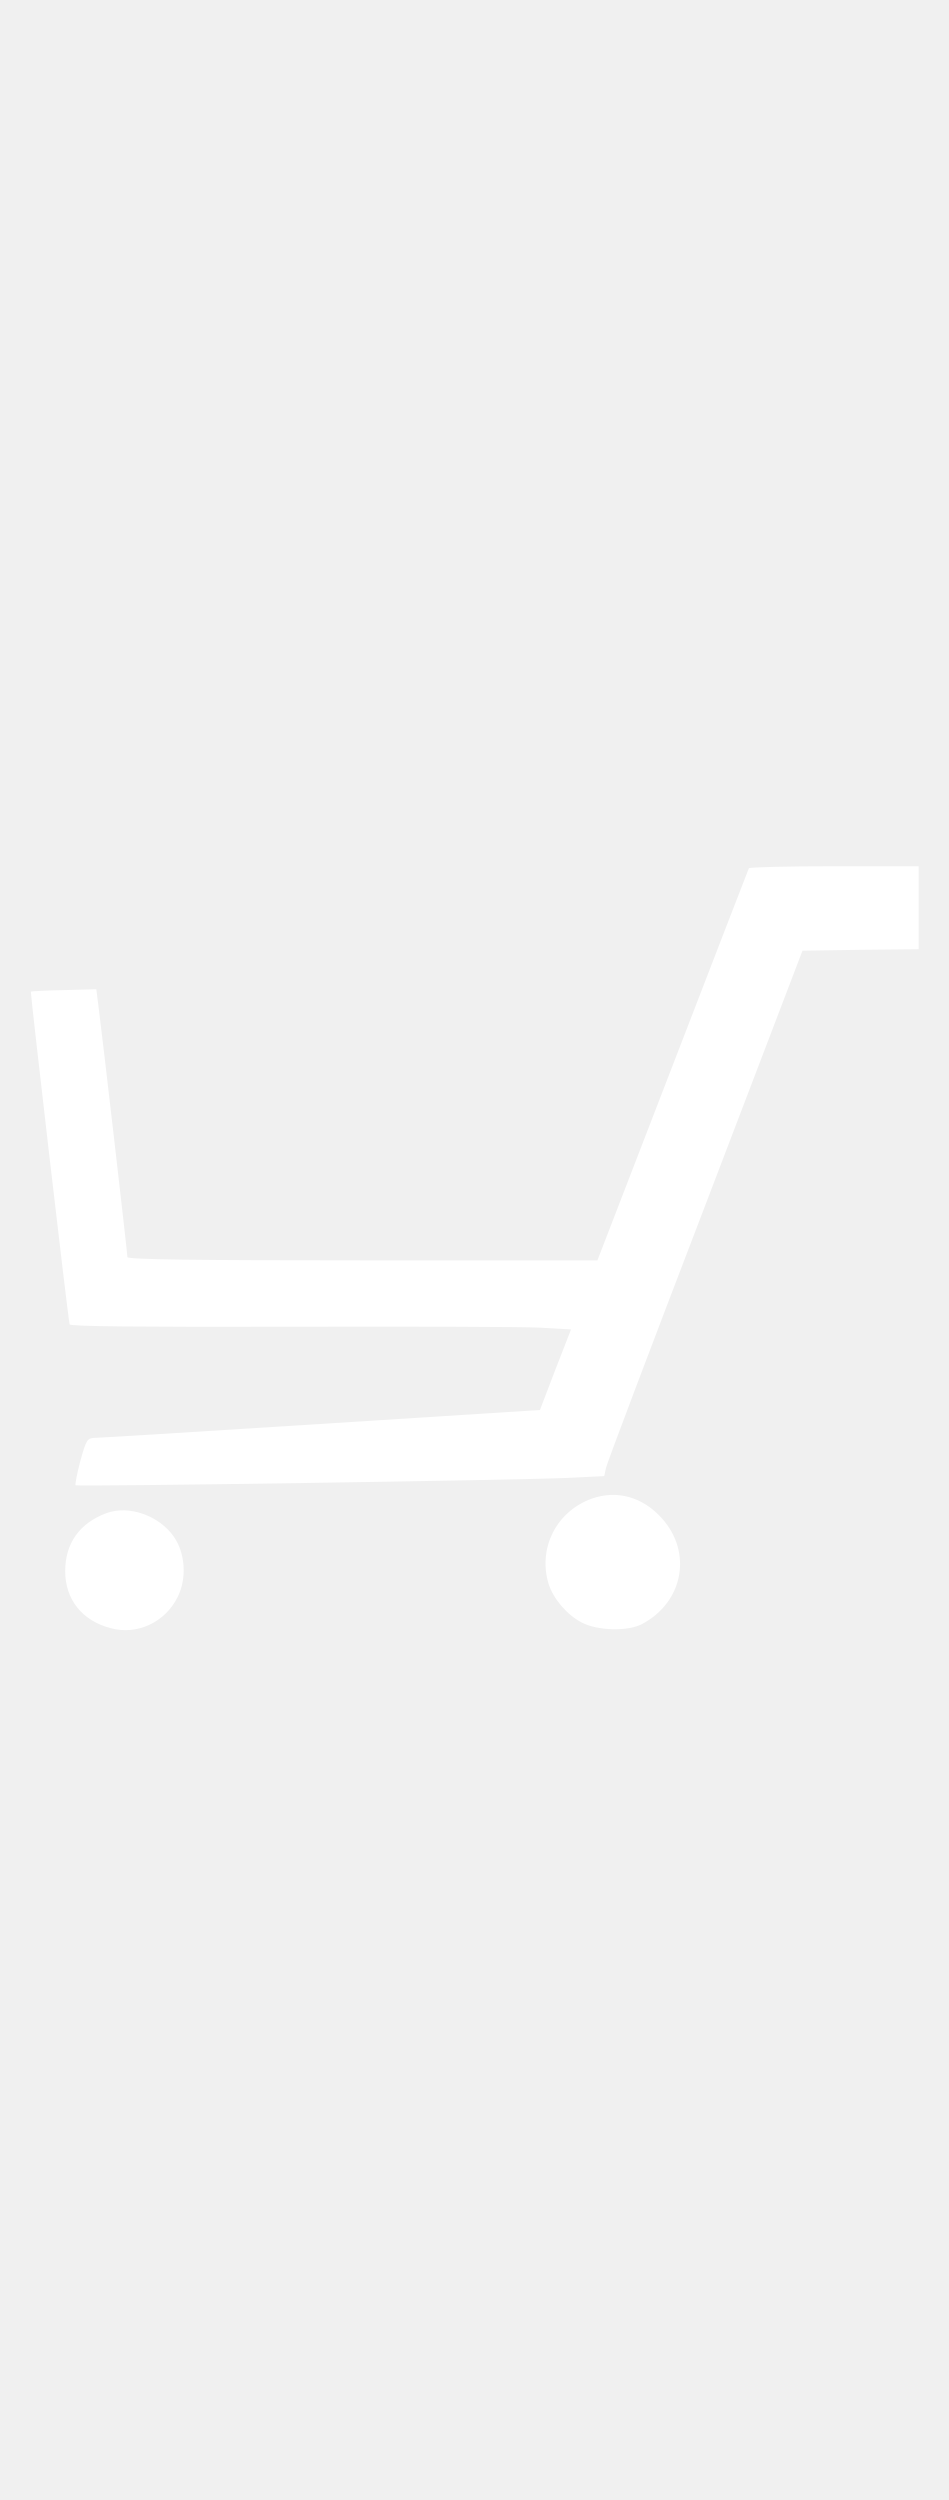
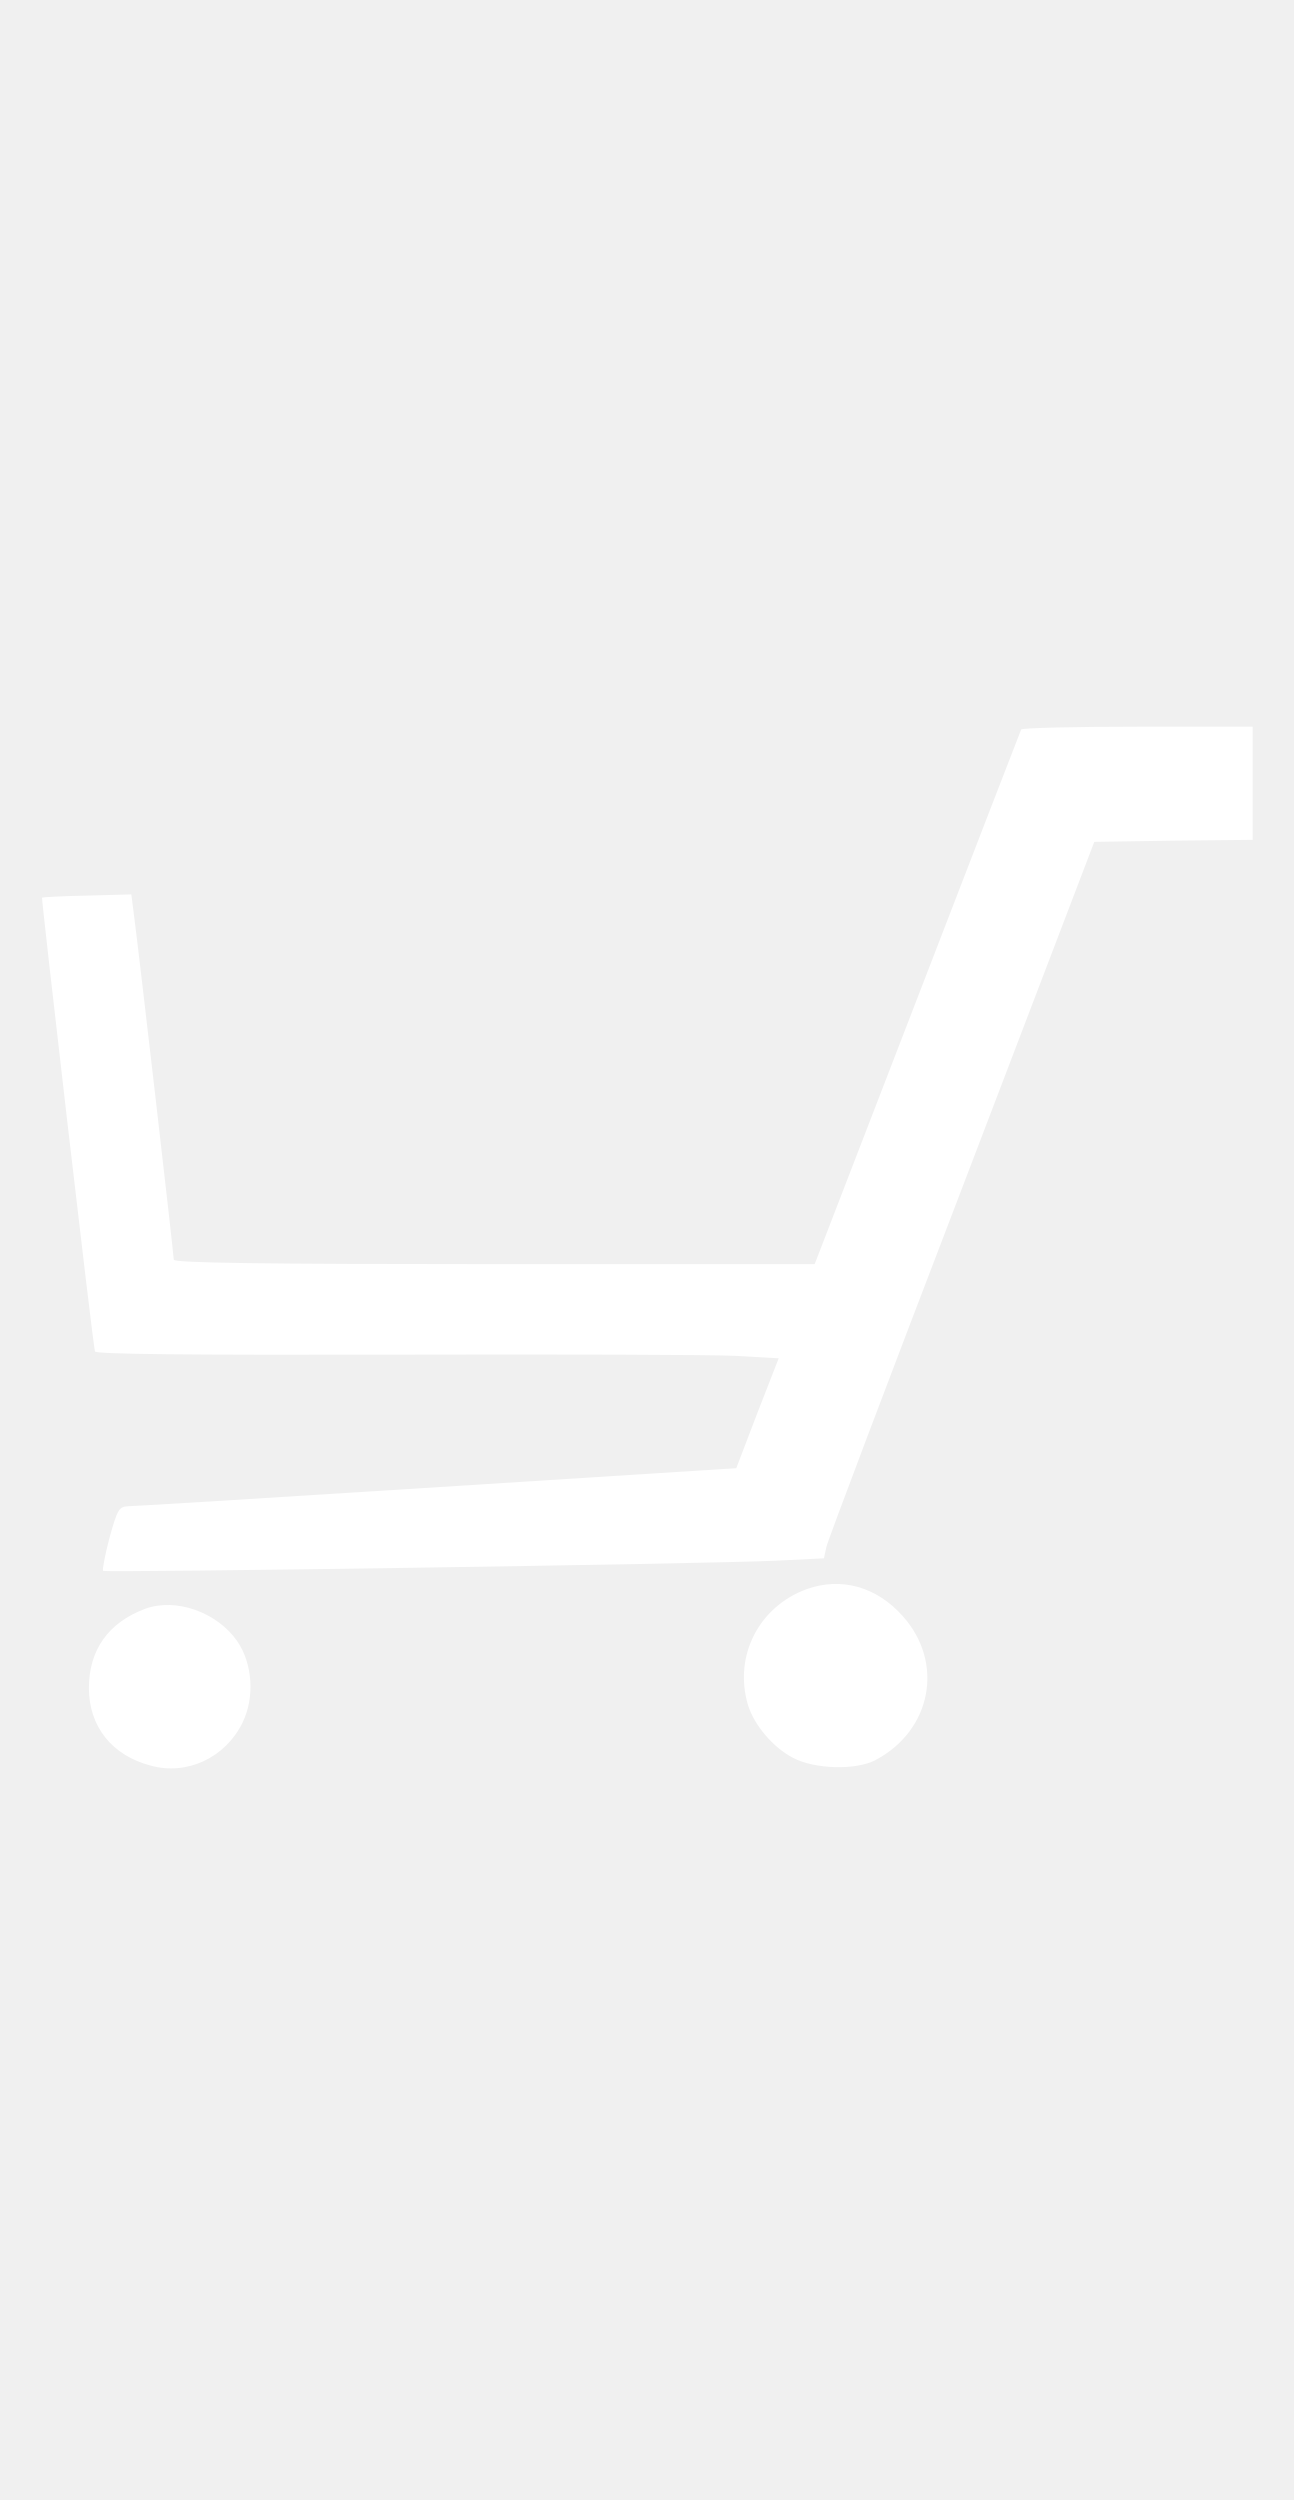
- <svg xmlns="http://www.w3.org/2000/svg" version="1.0" width="22pt" height="58pt" viewBox="0 0 320 275" preserveAspectRatio="xMidYMid meet">
+ <svg xmlns="http://www.w3.org/2000/svg" version="1.0" width="30pt" height="58pt" viewBox="0 0 320 275" preserveAspectRatio="xMidYMid meet">
  <g transform="translate(0,275) scale(0.1,-0.1)" fill="#fff" stroke="none">
    <path d="M2527 2663 c-2 -5 -118 -304 -257 -665 l-254 -658 -793 0 c-566 0 -793 3 -793 11 0 13 -87 767 -98 849 l-7 55 -110 -3 c-60 -1 -110 -4 -111 -5 -2 -3 126 -1109 131 -1123 2 -7 232 -9 741 -8 407 1 787 0 845 -3 l106 -6 -53 -136 -52 -136 -739 -47 c-406 -26 -750 -47 -764 -47 -25 -1 -28 -7 -48 -78 -11 -42 -18 -79 -16 -82 6 -5 1485 17 1662 25 l122 6 6 28 c3 15 154 414 335 886 l328 859 196 3 196 2 0 140 0 140 -284 0 c-157 0 -287 -3 -289 -7z" />
    <path d="M1997 536 c-119 -43 -182 -166 -146 -287 16 -51 62 -105 112 -131 53 -28 156 -31 204 -5 139 74 170 241 67 356 -65 73 -152 97 -237 67z" />
    <path d="M359 487 c-91 -34 -139 -102 -139 -196 0 -95 57 -167 153 -192 90 -25 185 20 227 106 31 63 25 147 -13 202 -50 72 -152 108 -228 80z" />
  </g>
</svg>
